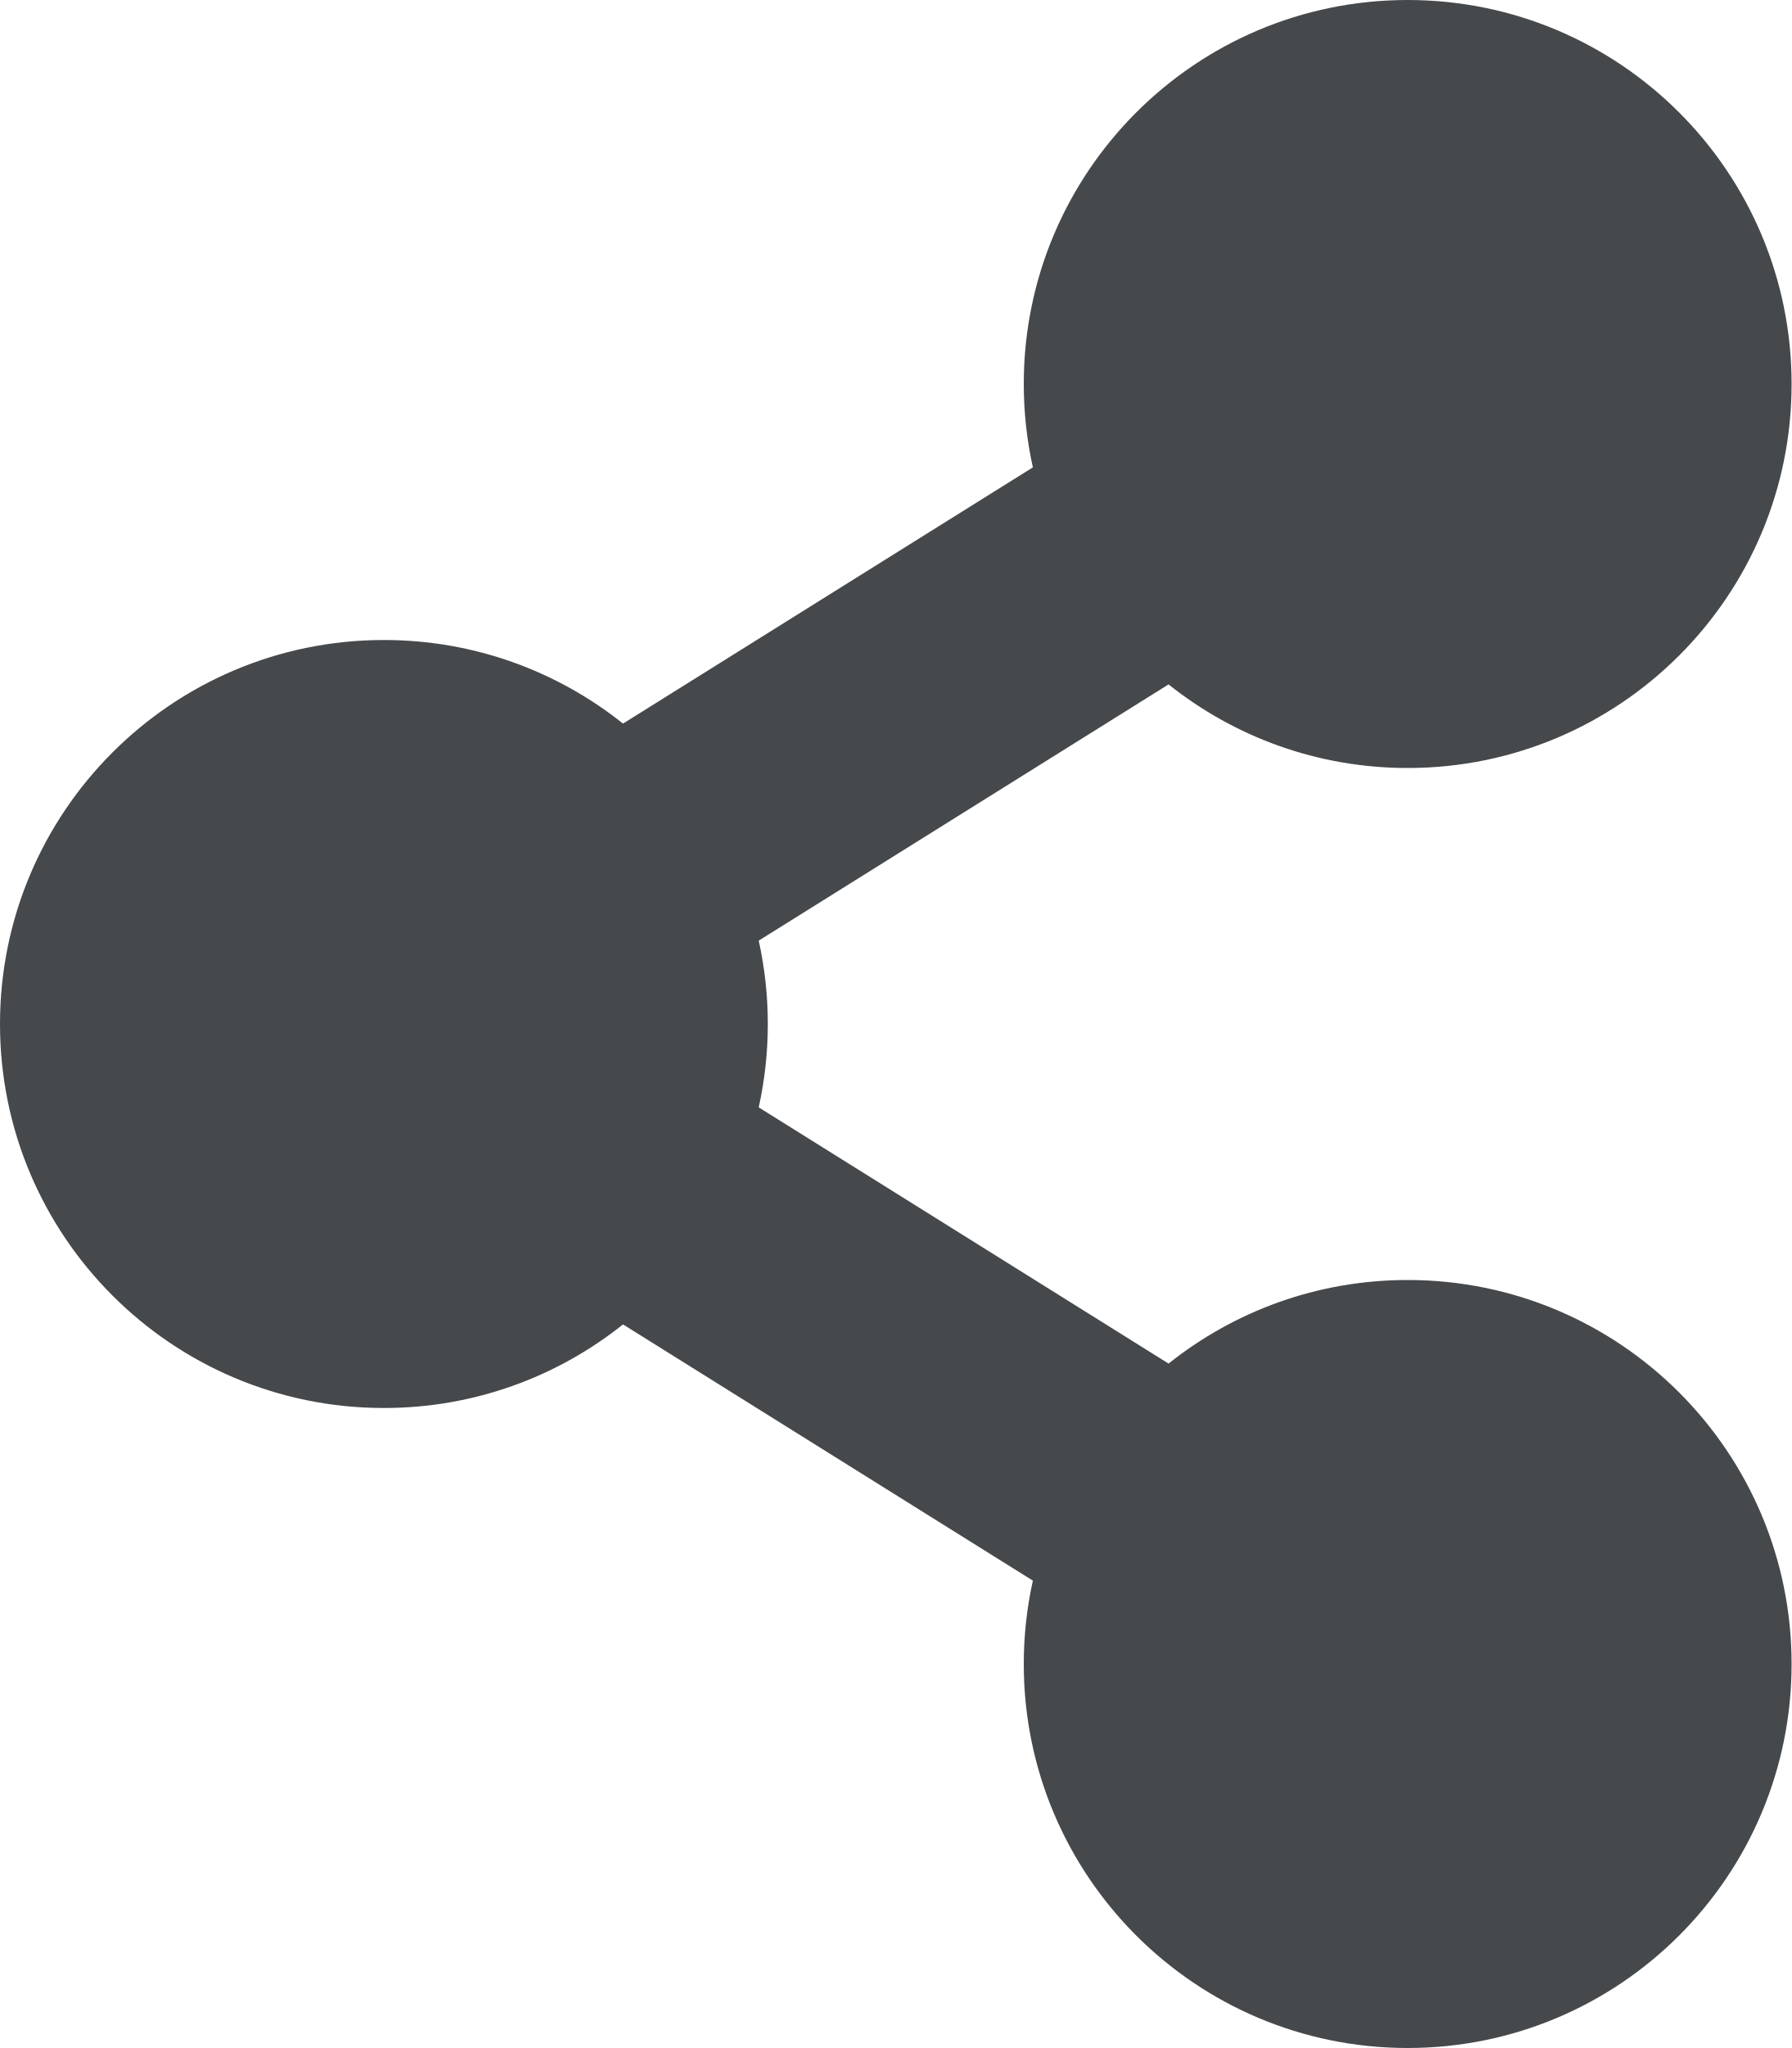
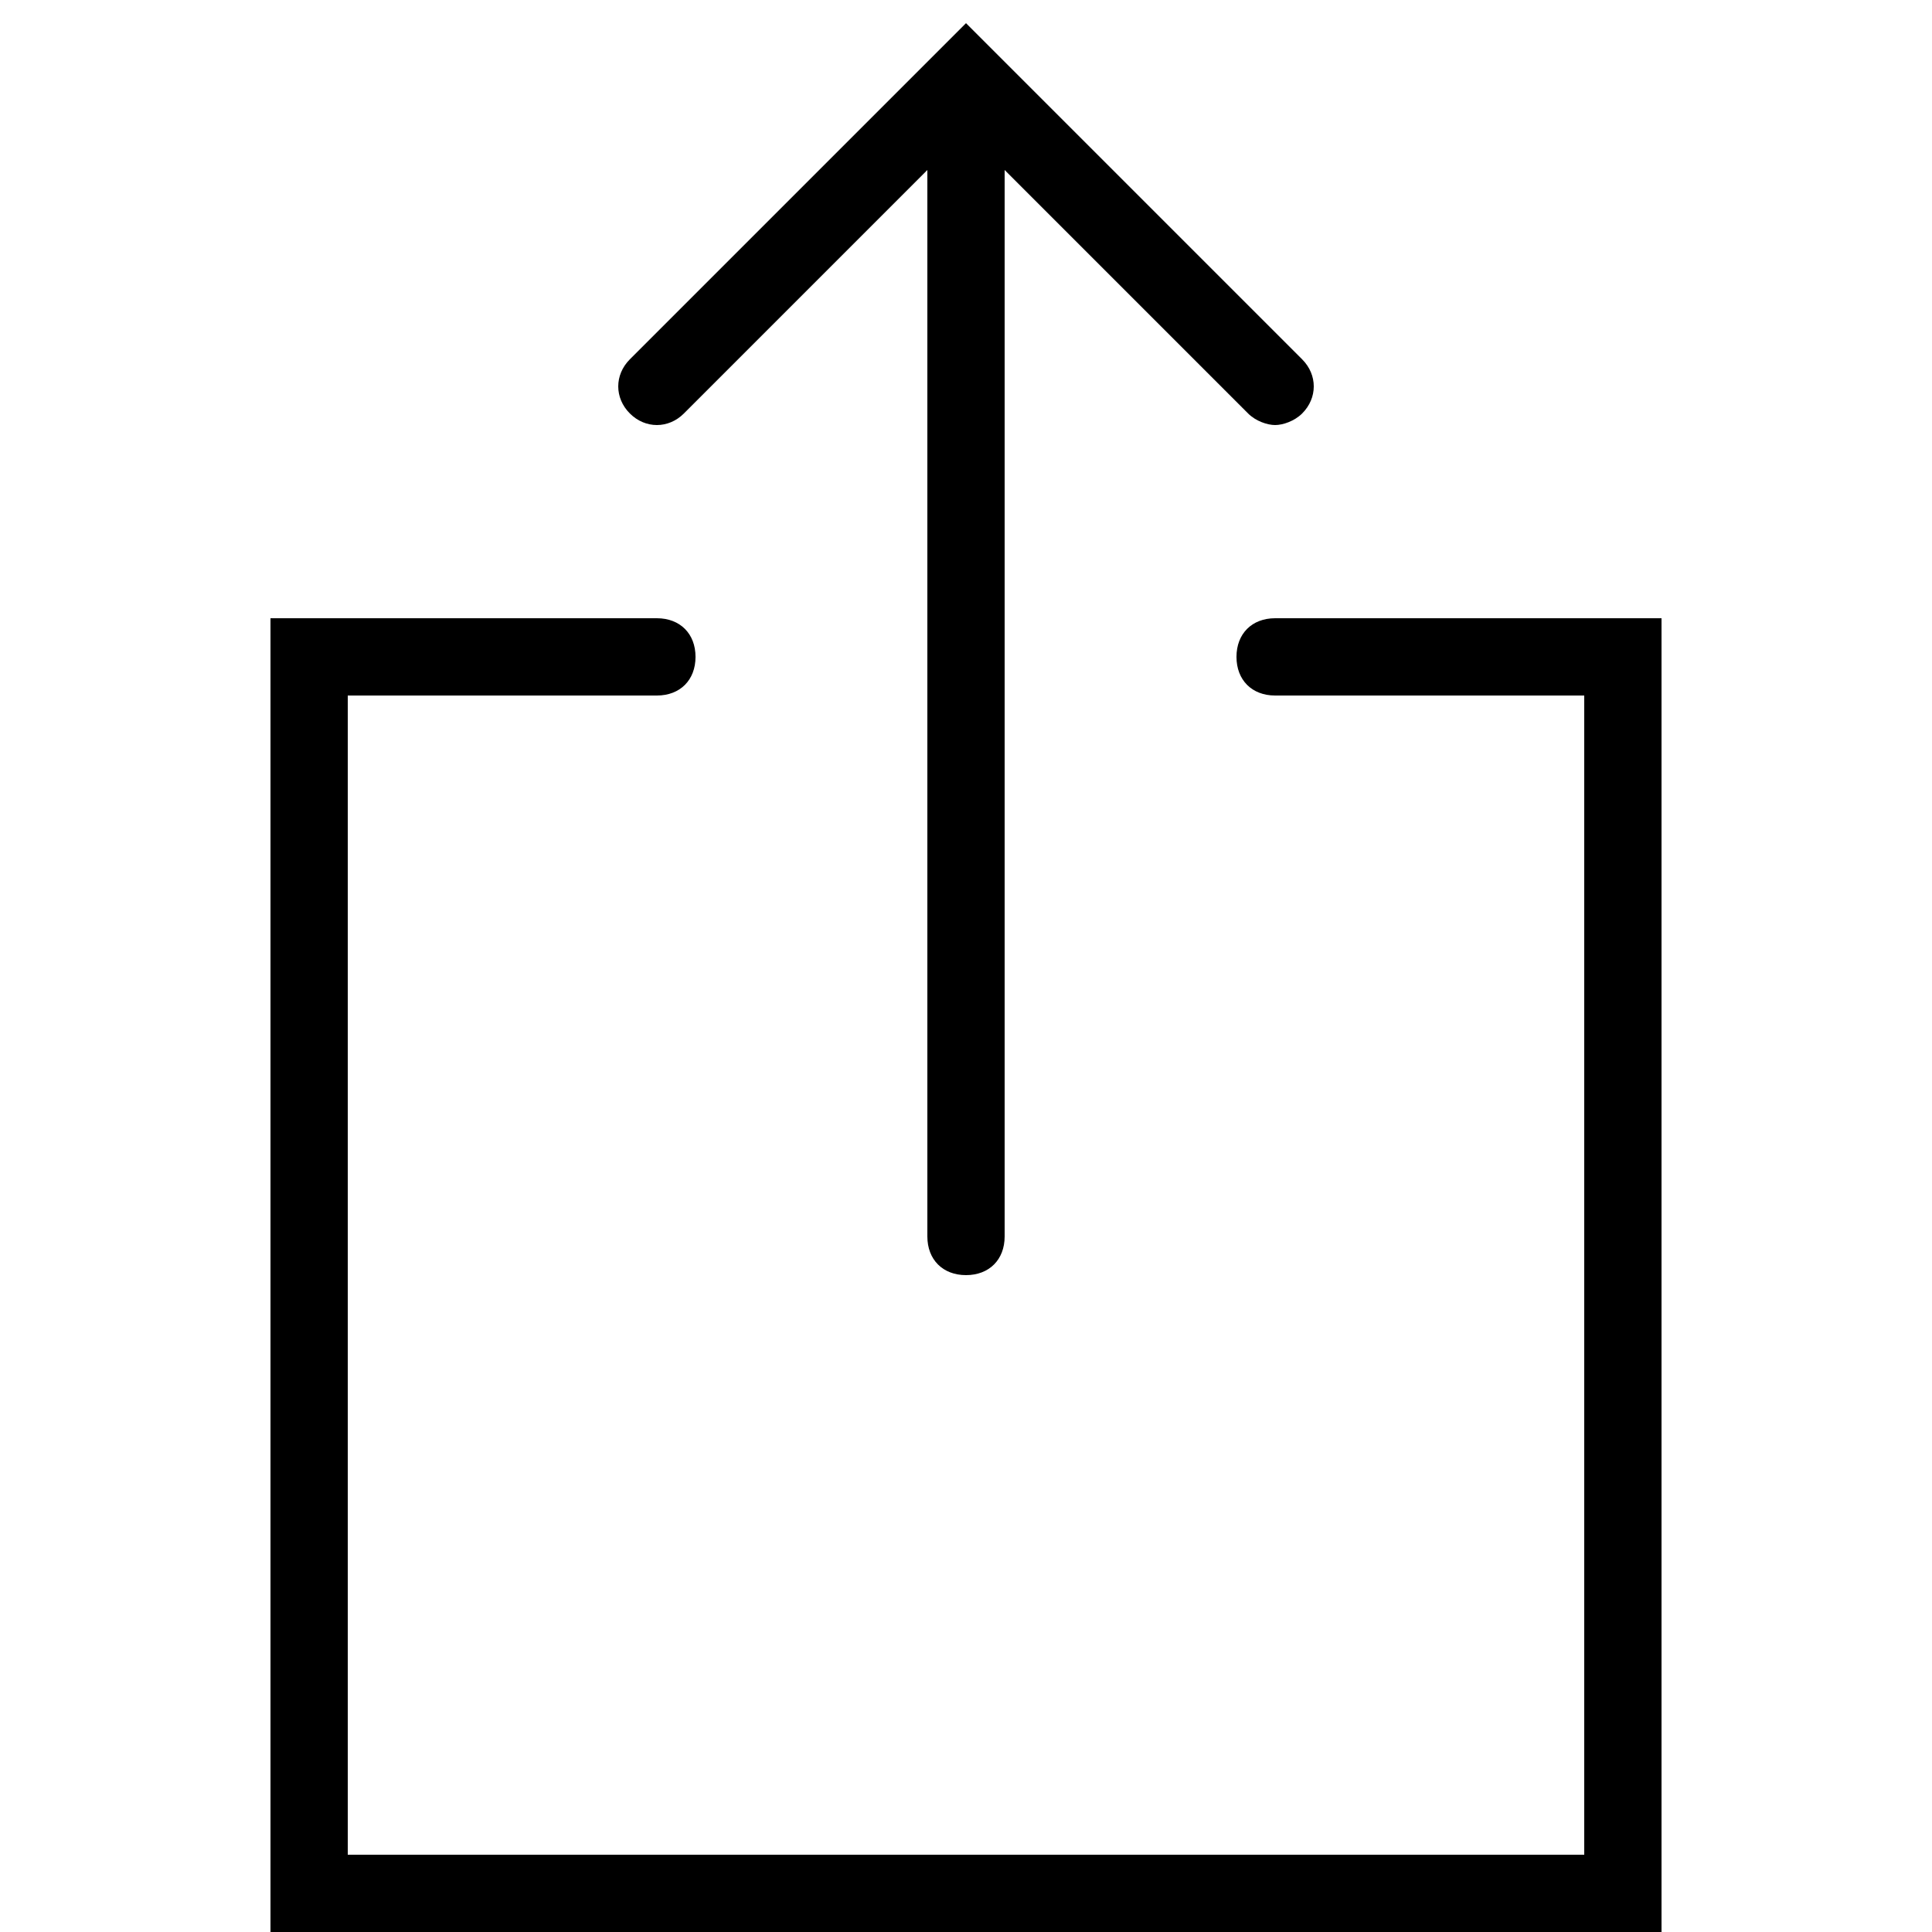
- <svg xmlns="http://www.w3.org/2000/svg" viewBox="0 0 448 512">
-   <path style="fill: #46494c" d="M352 320c-22.608 0-43.387 7.819-59.79 20.895l-102.486-64.054a96.551 96.551 0 0 0 0-41.683l102.486-64.054C308.613 184.181 329.392 192 352 192c53.019 0 96-42.981 96-96S405.019 0 352 0s-96 42.981-96 96c0 7.158.79 14.13 2.276 20.841L155.79 180.895C139.387 167.819 118.608 160 96 160c-53.019 0-96 42.981-96 96s42.981 96 96 96c22.608 0 43.387-7.819 59.79-20.895l102.486 64.054A96.301 96.301 0 0 0 256 416c0 53.019 42.981 96 96 96s96-42.981 96-96-42.981-96-96-96z" />
+ <svg xmlns="http://www.w3.org/2000/svg" viewBox="0 0 50 50">
+   <path d="M17.7,10.7L24,4.4V32c0,0.6,0.4,1,1,1s1-0.4,1-1V4.4l6.3,6.3c0.2,0.2,0.5,0.3,0.7,0.3s0.5-0.1,0.7-0.3c0.4-0.4,0.4-1,0-1.4 L25,0.6l-8.7,8.7c-0.4,0.4-0.4,1,0,1.4S17.3,11.1,17.7,10.7z" />
+   <path d="M33,16c-0.6,0-1,0.4-1,1s0.4,1,1,1h8v30H9V18h8c0.6,0,1-0.4,1-1s-0.4-1-1-1H7v34h36V16H33z" />
</svg>
